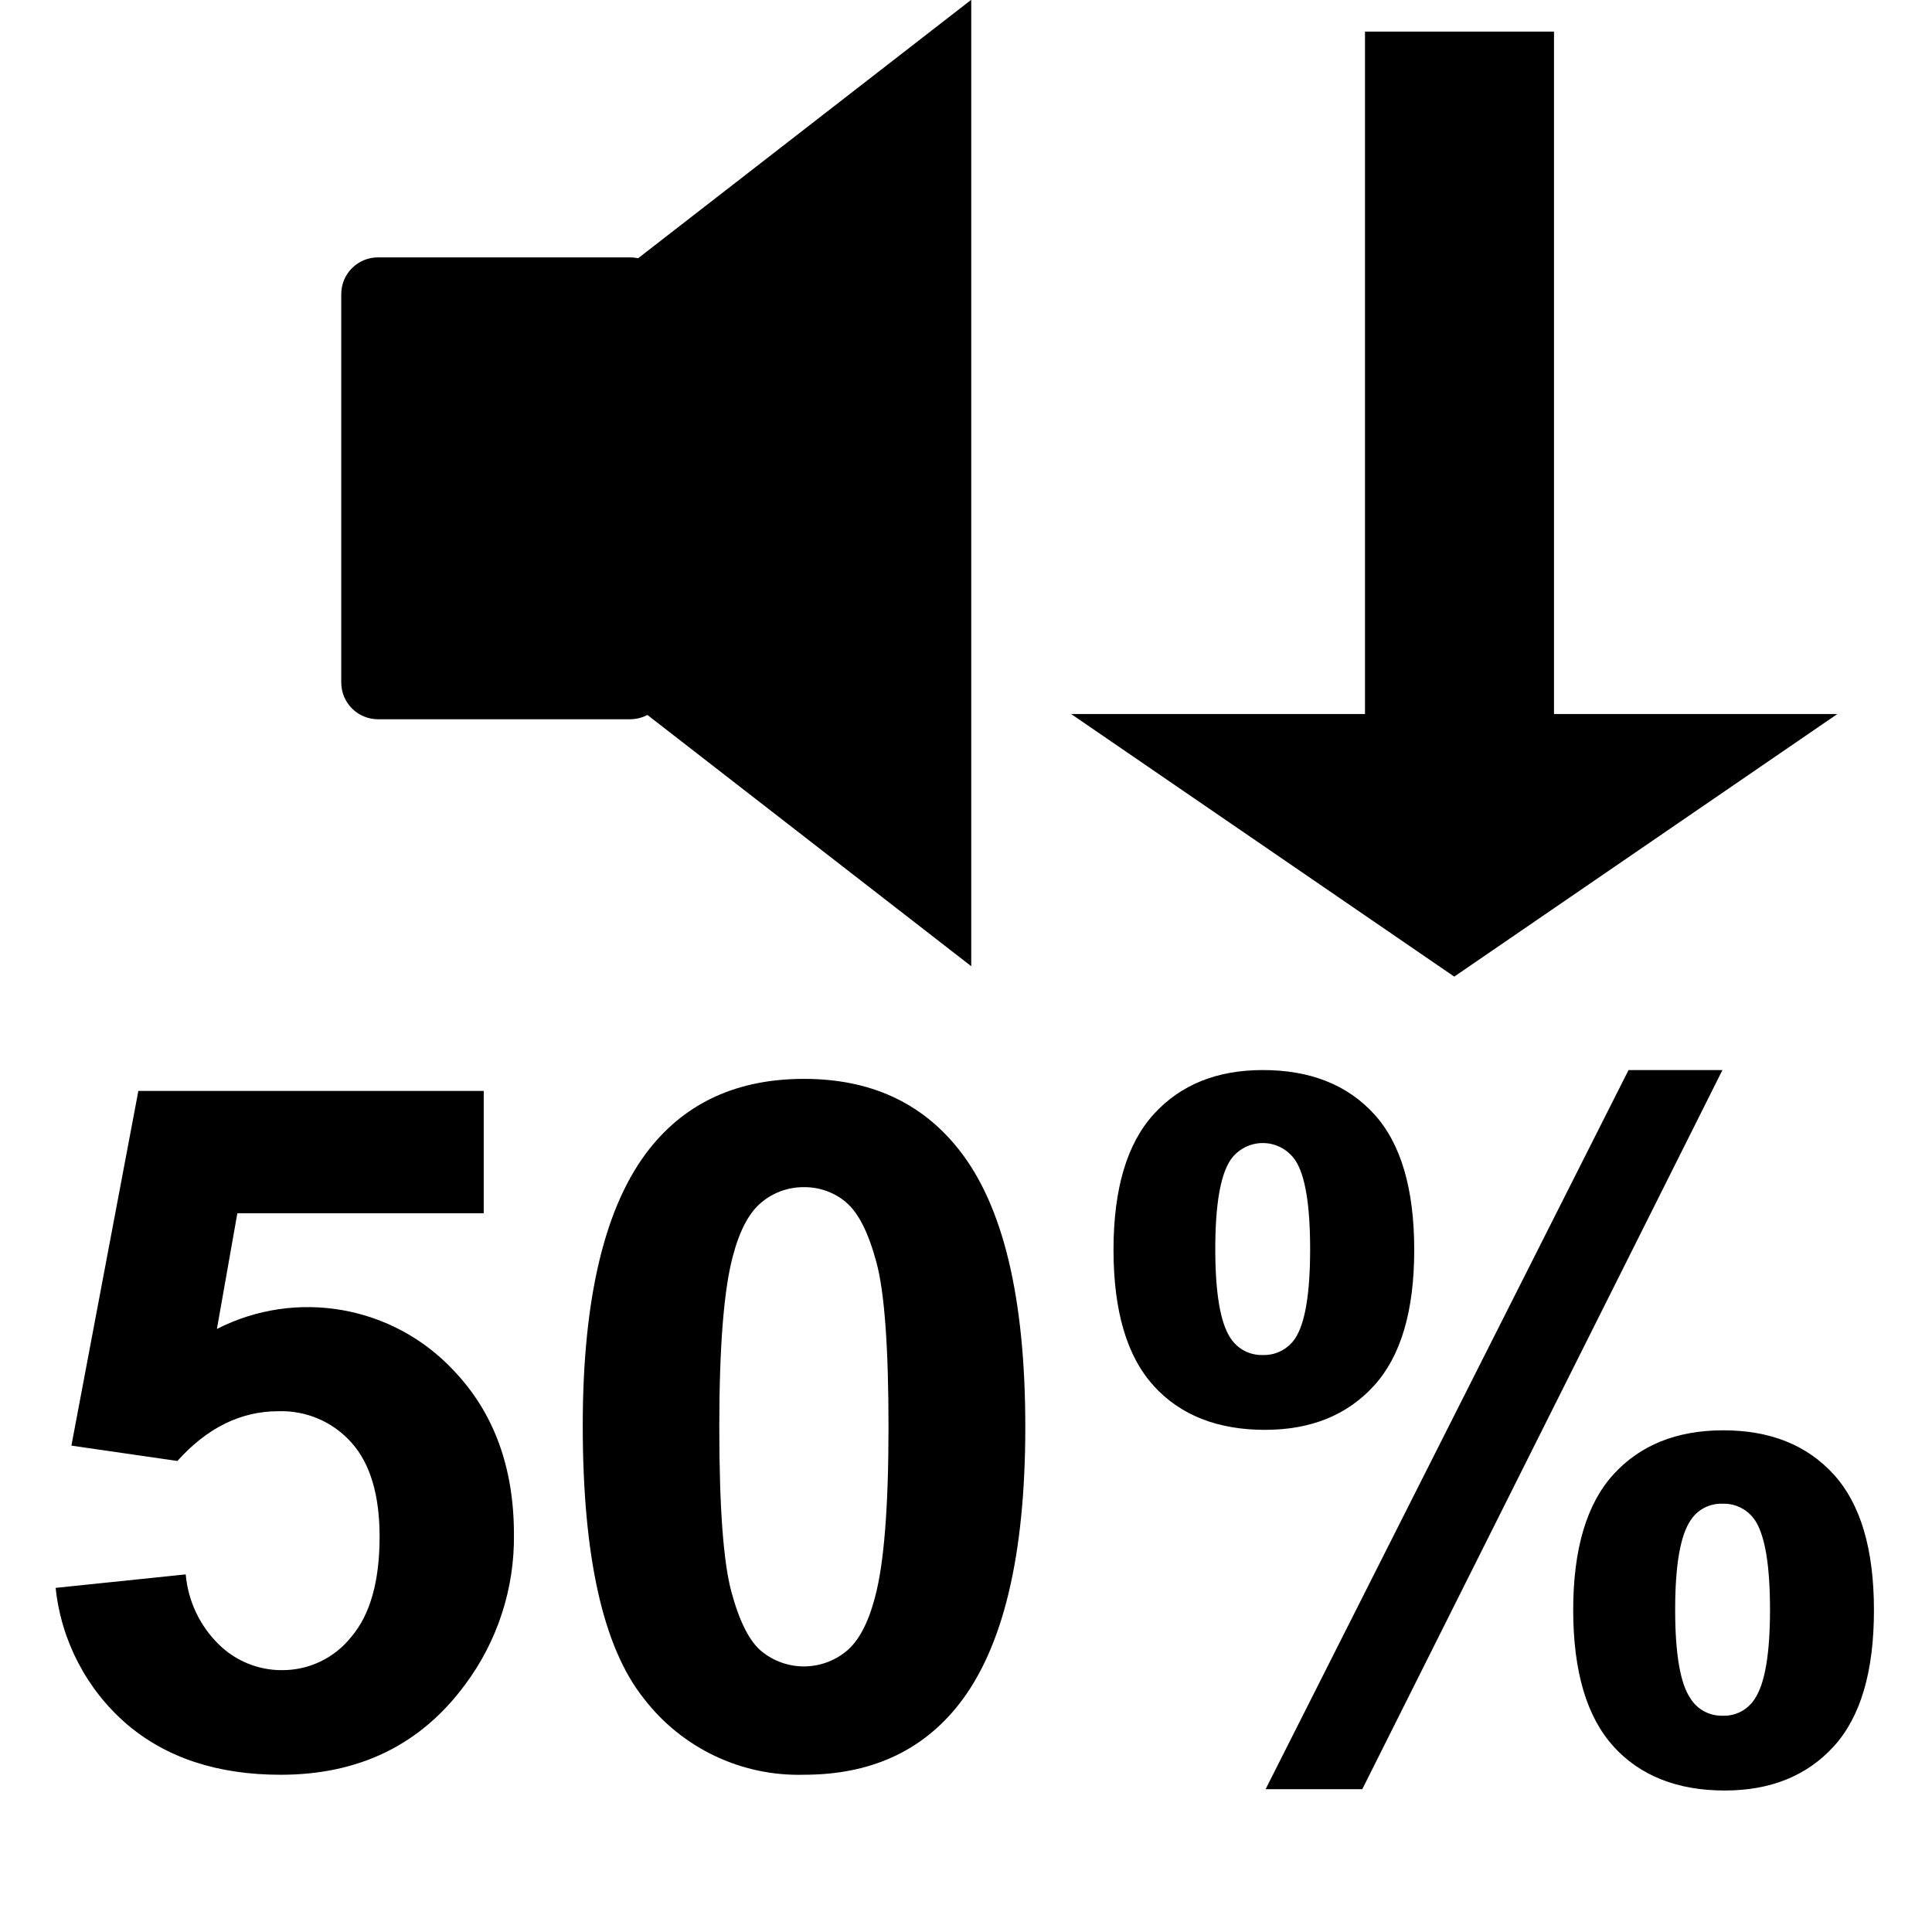
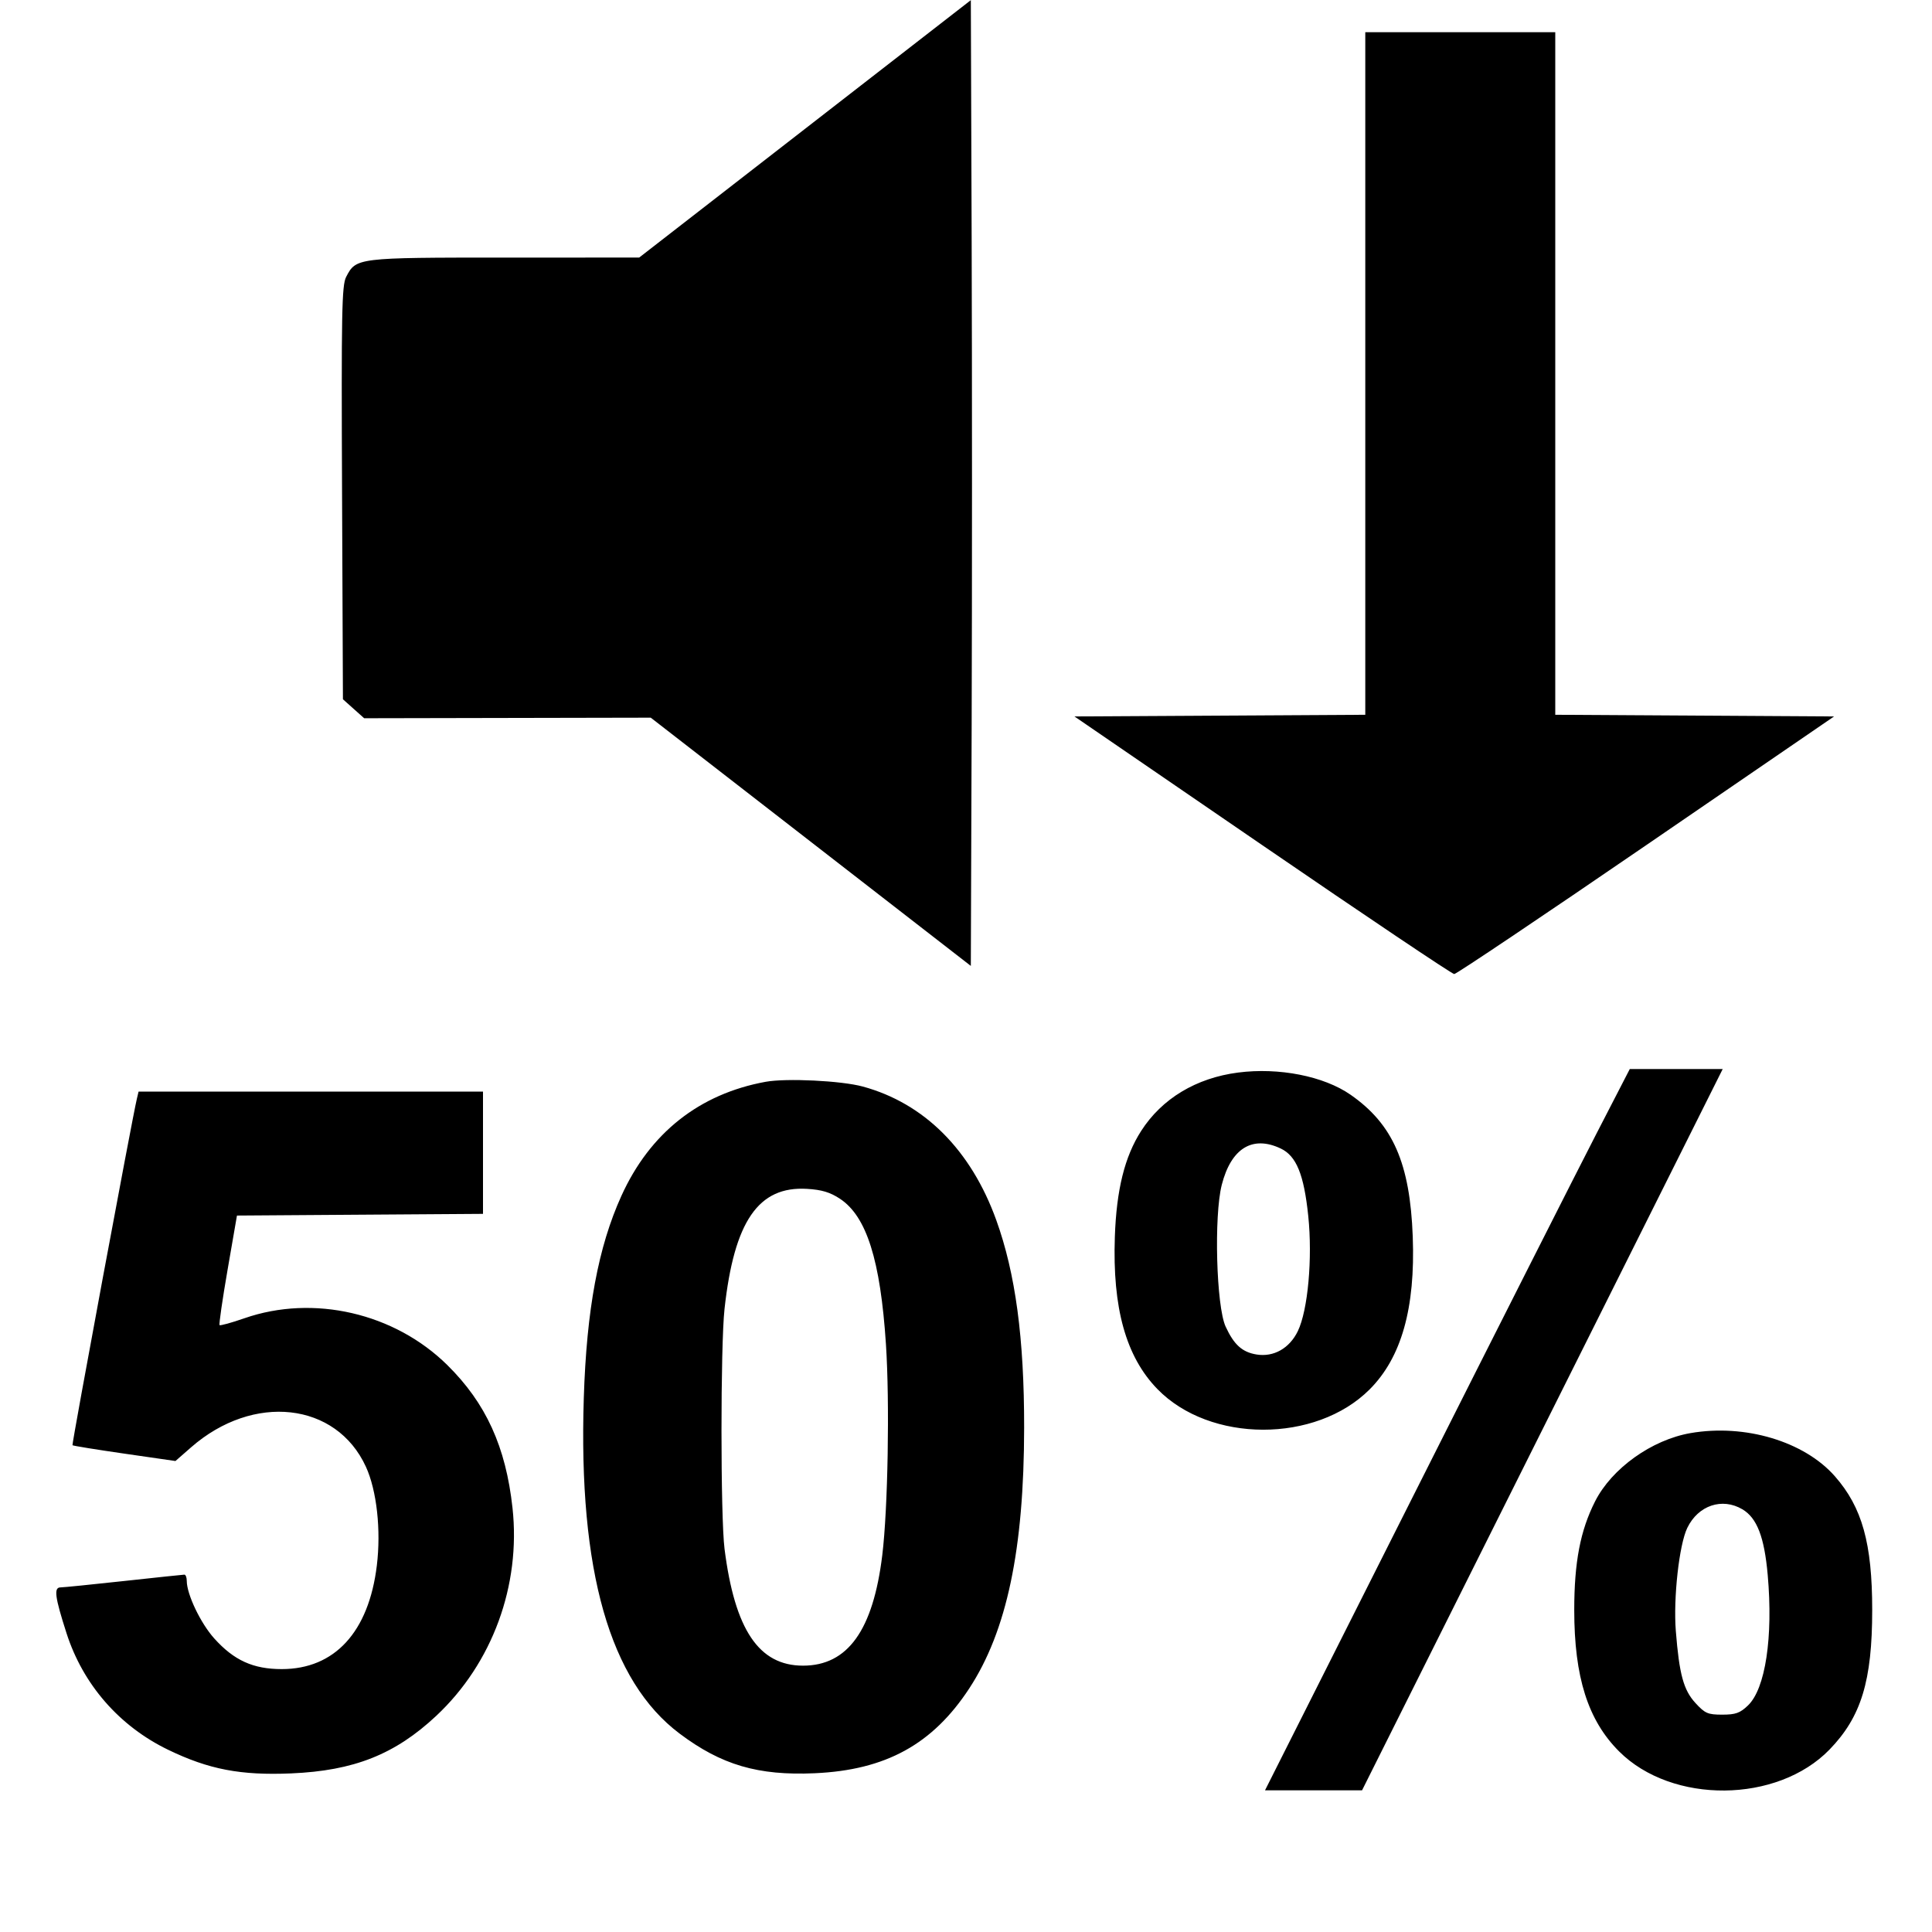
- <svg xmlns="http://www.w3.org/2000/svg" id="Volume" width="184" height="184" viewBox="0 0 184 184">
-   <defs>
-     <style>
-       .cls-1, .cls-2 {
-         fill-rule: evenodd;
-       }
- 
-       .cls-2 {
-         stroke: #000;
-         stroke-width: 1px;
-       }
-     </style>
-   </defs>
-   <path id="_50_Shape_for_SVG" data-name="50% Shape for SVG" class="cls-1" d="M12.069,164.2q5.666,4.825,14.654,4.825,11.244,0,17.575-8.589a23.431,23.431,0,0,0,4.649-14.3q0-9.606-5.755-15.628a19.02,19.02,0,0,0-22.534-3.94l1.948-11.023H46.069V103.9H13.176L6.8,137.679l10.094,1.461q4.25-4.737,9.607-4.737a8.924,8.924,0,0,1,6.973,2.989q2.678,2.988,2.678,8.964,0,6.375-2.7,9.541a8.36,8.36,0,0,1-6.6,3.165,8.527,8.527,0,0,1-6.021-2.457,10.628,10.628,0,0,1-3.143-6.663L5.3,151.226A19.871,19.871,0,0,0,12.069,164.2Zm49.8-54.808Q55.5,117.448,55.5,135.776q0,18.682,5.8,25.964a18.571,18.571,0,0,0,15.273,7.283q9.43,0,14.7-6.641,6.375-8.057,6.375-26.474,0-18.46-6.331-26.429Q86,102.75,76.572,102.75t-14.7,6.64h0Zm18.7,5.114q1.748,1.438,2.9,5.71t1.151,15.694q0,11.423-1.284,16.2-0.974,3.719-2.745,5.157a6.366,6.366,0,0,1-8.035.022q-1.749-1.416-2.9-5.689t-1.151-15.694q0-11.421,1.284-16.247,0.973-3.719,2.745-5.157a6.215,6.215,0,0,1,4.029-1.439A6.13,6.13,0,0,1,80.578,114.5Zm29.308,17.486q3.828,4.185,10.6,4.184,6.552,0,10.382-4.206t3.829-12.927q0-8.764-3.829-12.949t-10.6-4.184q-6.552,0-10.381,4.206t-3.83,12.927Q106.056,127.807,109.886,131.99Zm7.326-21.537a3.738,3.738,0,0,1,6.154.044q1.416,2.126,1.417,8.456t-1.417,8.5a3.561,3.561,0,0,1-3.1,1.593,3.52,3.52,0,0,1-3.055-1.593q-1.461-2.169-1.461-8.5t1.461-8.5h0Zm46.839-8.545h-8.943L120.533,170.4h9.208Zm-10.382,64.415q3.829,4.2,10.6,4.2,6.552,0,10.382-4.2t3.829-12.972q0-8.721-3.829-12.927t-10.515-4.206q-6.641,0-10.47,4.206t-3.829,12.927Q149.84,162.117,153.669,166.323ZM161,144.807a3.451,3.451,0,0,1,3.055-1.594,3.559,3.559,0,0,1,3.1,1.594q1.416,2.169,1.417,8.5t-1.461,8.5a3.453,3.453,0,0,1-3.055,1.594A3.493,3.493,0,0,1,161,161.763q-1.461-2.126-1.461-8.456t1.461-8.5h0Z" />
-   <g id="Arrow">
-     <g id="Down">
-       <path id="Rectangle_3_copy" data-name="Rectangle 3 copy" class="cls-2" d="M147.5,70.523h-17V3.509h17V70.523Z" />
-       <path id="Down-2" data-name="Down" class="cls-2" d="M138.5,92.405L103.625,68.5h69.75Z" />
-     </g>
-   </g>
-   <g id="speaker">
-     <path class="cls-2" d="M36,25.012H60.011a3,3,0,0,1,3,3V65a3,3,0,0,1-3,3H36a3,3,0,0,1-3-3V28.012A3,3,0,0,1,36,25.012Z" />
-     <path id="Triangle_181" data-name="Triangle 181" class="cls-2" d="M34,46L92,1V91Z" />
-   </g>
+ <svg xmlns="http://www.w3.org/2000/svg" width="184" height="184">
+   <path d="M76.667 12.272 60.873 24.53l-12.818.002c-14.077.001-14.141.009-15.09 1.844-.413.798-.461 3.368-.388 20.567l.083 19.654 1.011.904 1.012.903 13.647-.027 13.647-.027 15.242 11.821L92.46 91.992l.079-22.996c.043-12.648.043-33.343 0-45.989L92.46.014 76.667 12.272m53.36 23.298v32.504l-13.848.08-13.849.079L120.229 80.5c9.844 6.747 18.064 12.267 18.268 12.267.203 0 8.426-5.52 18.273-12.267l17.904-12.267-13.277-.08-13.277-.079V3.067h-18.093V35.57m-12.114 66.578c-3.995.516-7.259 2.483-9.233 5.563-1.569 2.447-2.348 5.582-2.504 10.076-.236 6.797 1.055 11.42 4.049 14.501 5.006 5.151 15.083 5.169 20.215.037 3.03-3.031 4.36-7.735 4.108-14.538-.259-7.006-1.887-10.721-5.927-13.529-2.546-1.77-6.821-2.612-10.708-2.11m34.101 5.875c-1.762 3.416-9.579 18.872-17.37 34.347l-14.167 28.137h9.242l17.174-34.347 17.174-34.347h-8.85l-3.203 6.21m-79.1-4.994c-6.316 1.155-11.019 4.876-13.735 10.866-2.204 4.859-3.312 10.817-3.579 19.233-.523 16.487 2.469 26.973 9.124 31.976 3.974 2.988 7.476 4.016 12.863 3.776 6.765-.3 11.23-2.75 14.721-8.075 3.578-5.457 5.218-13.248 5.229-24.835.008-8.511-.822-14.691-2.655-19.772-2.407-6.673-6.85-11.119-12.709-12.717-2.046-.558-7.282-.813-9.259-.452m-59.88 1.621c-.458 1.929-6.215 32.904-6.131 32.991.054.056 2.282.417 4.952.802l4.854.701 1.492-1.306c5.926-5.183 13.829-4.302 16.649 1.857 1.033 2.257 1.45 6.027 1.039 9.405-.769 6.327-4.015 9.862-9.056 9.862-2.72 0-4.549-.83-6.427-2.919-1.301-1.447-2.619-4.206-2.619-5.481 0-.331-.104-.6-.23-.596-.127.003-2.714.276-5.75.607-3.036.332-5.758.605-6.049.608-.651.007-.531.914.576 4.358 1.573 4.896 5.031 8.861 9.691 11.112 3.866 1.867 6.898 2.448 11.708 2.244 5.97-.254 9.886-1.807 13.808-5.476 5.351-5.006 8.075-12.427 7.269-19.808-.636-5.821-2.526-9.968-6.2-13.597-5.027-4.967-12.756-6.752-19.331-4.466-1.232.429-2.298.722-2.368.652-.07-.07.274-2.446.765-5.281l.892-5.152 11.716-.081 11.716-.08V103.96H13.198l-.164.69m108.938 4.731c1.494.709 2.213 2.471 2.624 6.428.417 4.027-.031 8.977-.994 10.966-.792 1.637-2.297 2.489-3.927 2.225-1.368-.222-2.151-.927-2.947-2.653-.892-1.935-1.126-10.552-.367-13.515.89-3.474 2.925-4.725 5.611-3.451M80 114.17c2.533 1.677 3.847 5.835 4.375 13.842.366 5.561.19 15.686-.35 20.108-.873 7.147-3.29 10.514-7.548 10.514-4.203 0-6.499-3.419-7.474-11.127-.385-3.046-.386-19.346-.001-22.847.918-8.352 3.228-11.713 7.859-11.435 1.405.084 2.199.324 3.139.945m81 22.316c-3.694.641-7.496 3.361-9.087 6.5-1.407 2.778-1.985 5.79-1.985 10.347 0 6.396 1.302 10.501 4.274 13.47 5.044 5.039 15.068 4.949 20.041-.181 3.015-3.109 4.062-6.535 4.062-13.289 0-6.349-.956-9.777-3.552-12.733-2.919-3.325-8.564-5.013-13.753-4.114m4.943 7.257c1.39.822 2.091 2.641 2.411 6.257.524 5.924-.218 10.832-1.879 12.423-.758.726-1.179.877-2.452.877-1.375 0-1.644-.117-2.557-1.114-1.13-1.233-1.538-2.734-1.864-6.859-.247-3.133.318-8.216 1.092-9.814 1.037-2.143 3.315-2.912 5.249-1.77" fill-rule="evenodd" />
</svg>
